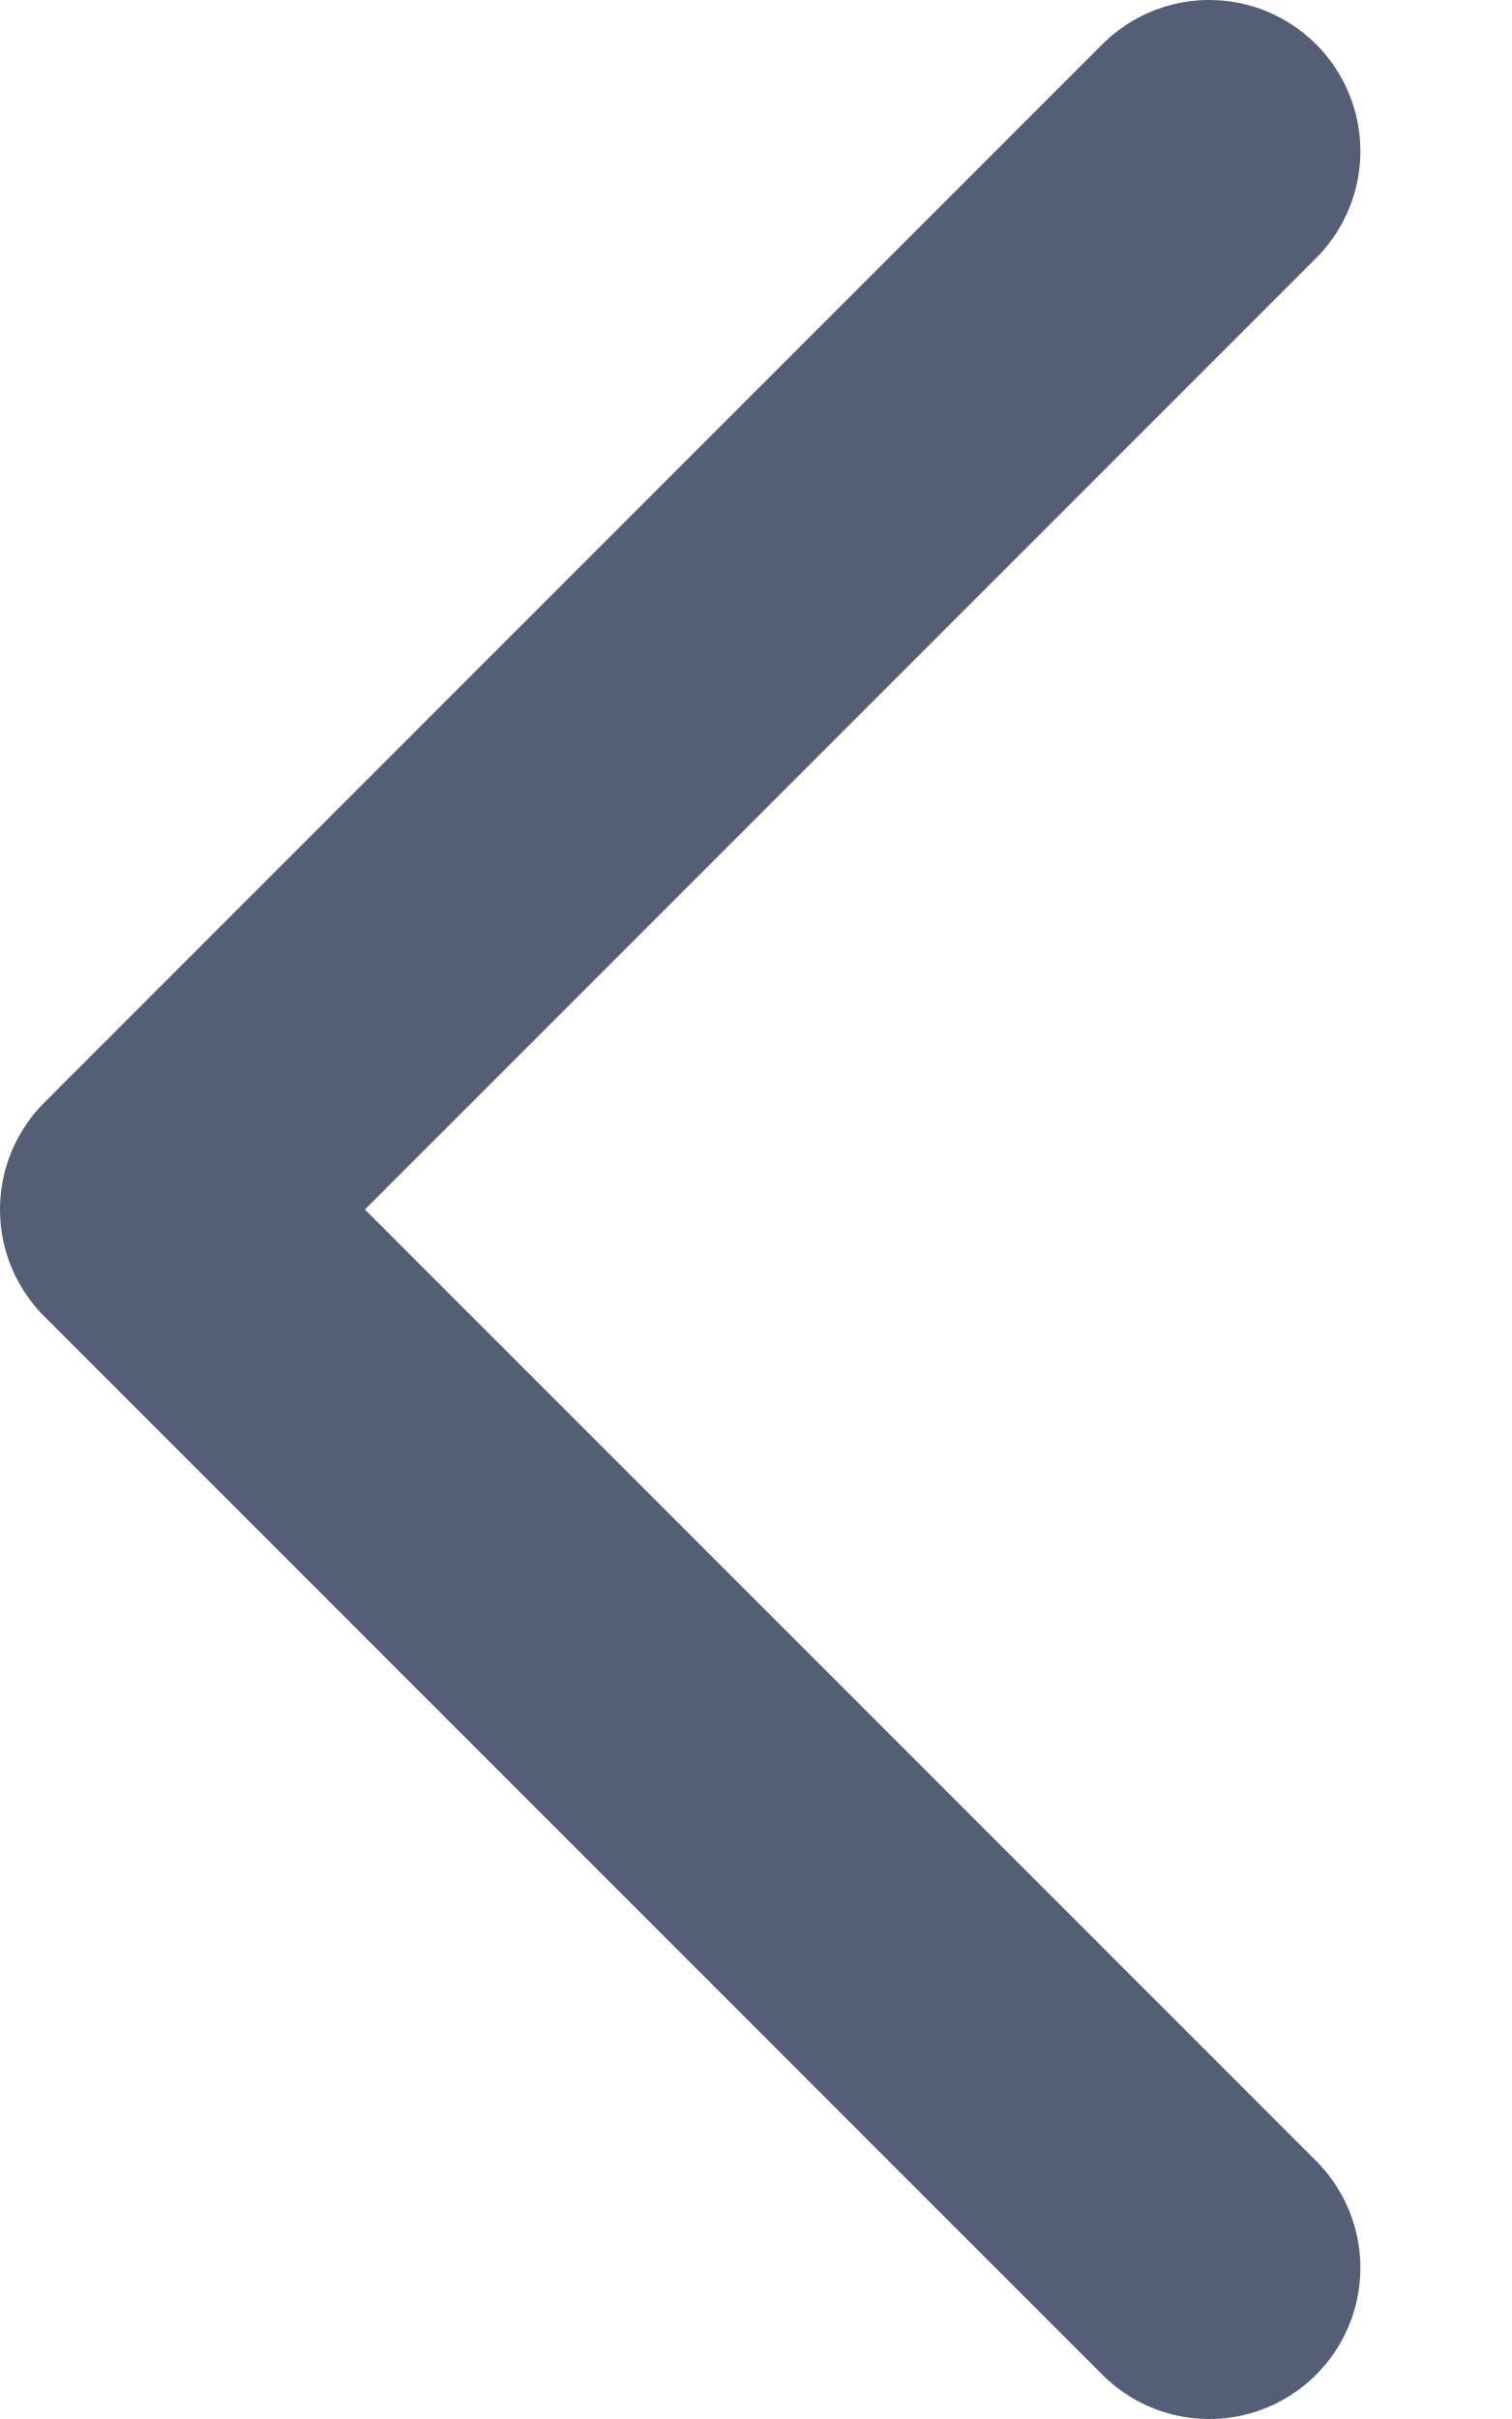
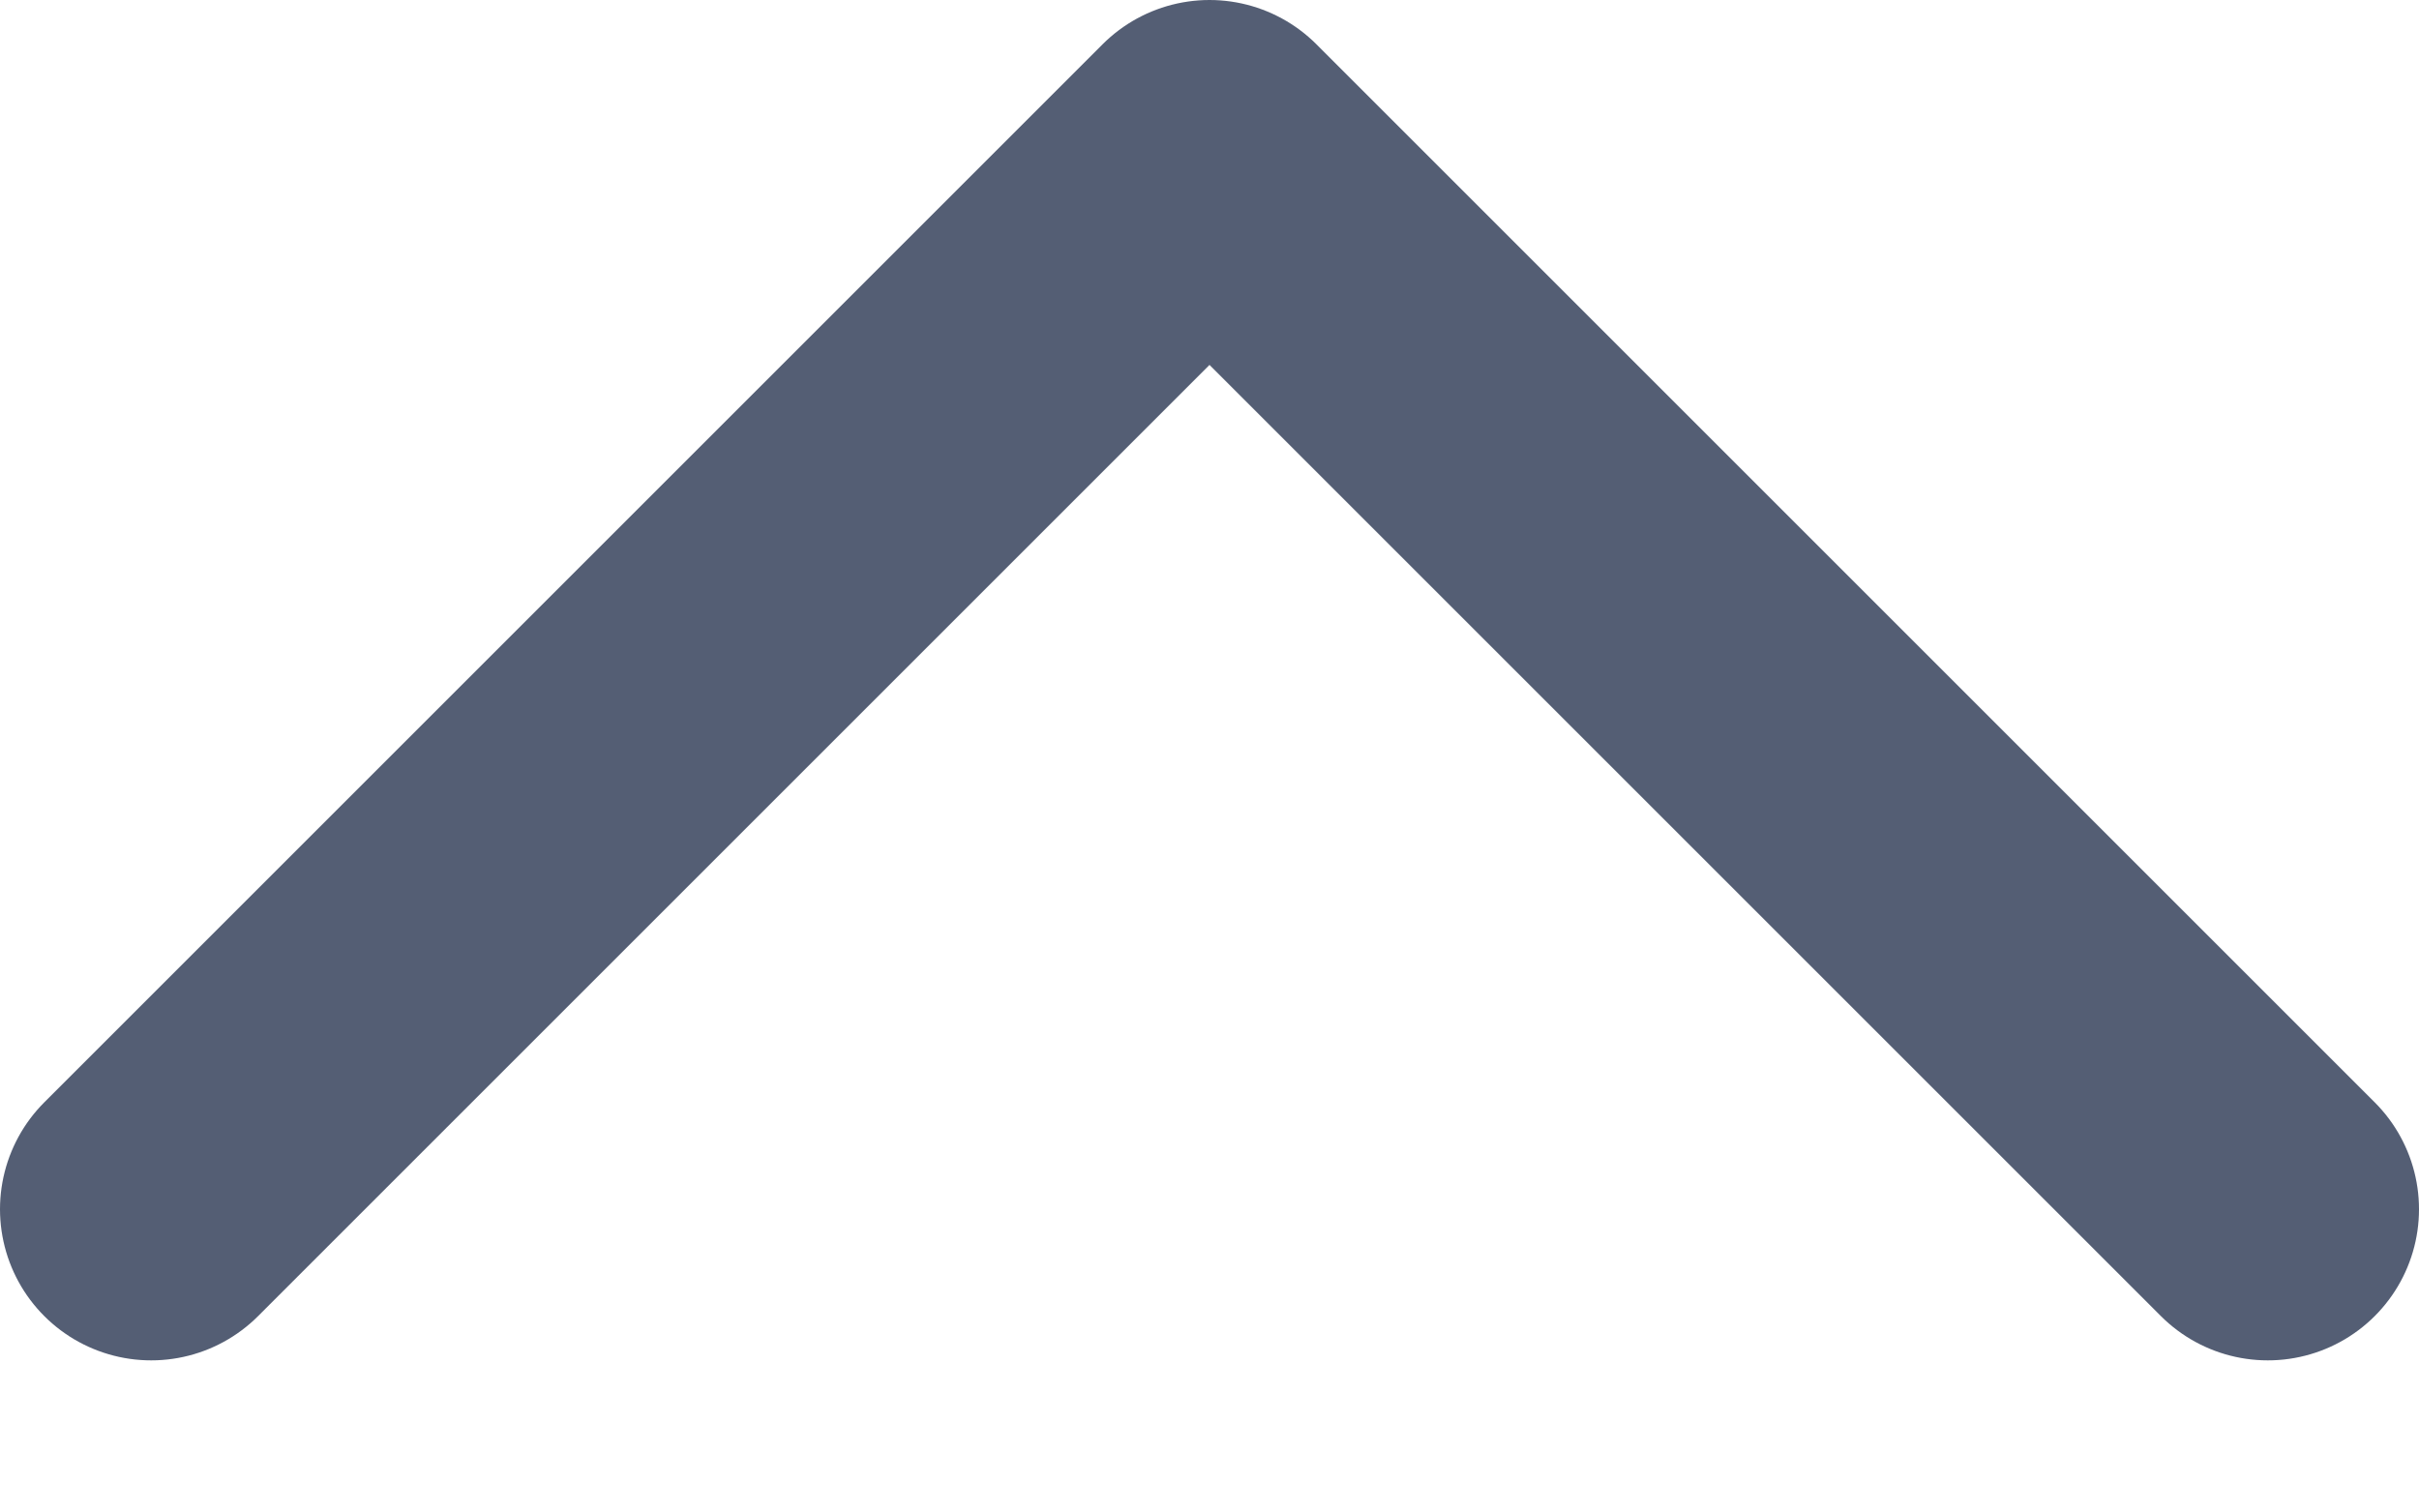
- <svg xmlns="http://www.w3.org/2000/svg" width="10" height="16" viewBox="0 0 10 16" fill="none">
-   <path opacity="0.7" d="M8 1L1 8L8 15" stroke="#0C1A39" stroke-width="2" stroke-linecap="round" stroke-linejoin="round" />
+ <svg xmlns="http://www.w3.org/2000/svg" width="16" height="10" viewBox="0 0 16 10" fill="none">
+   <path opacity="0.7" d="M15 8L8 1L1 8" stroke="#0C1A39" stroke-width="2" stroke-linecap="round" stroke-linejoin="round" />
</svg>
